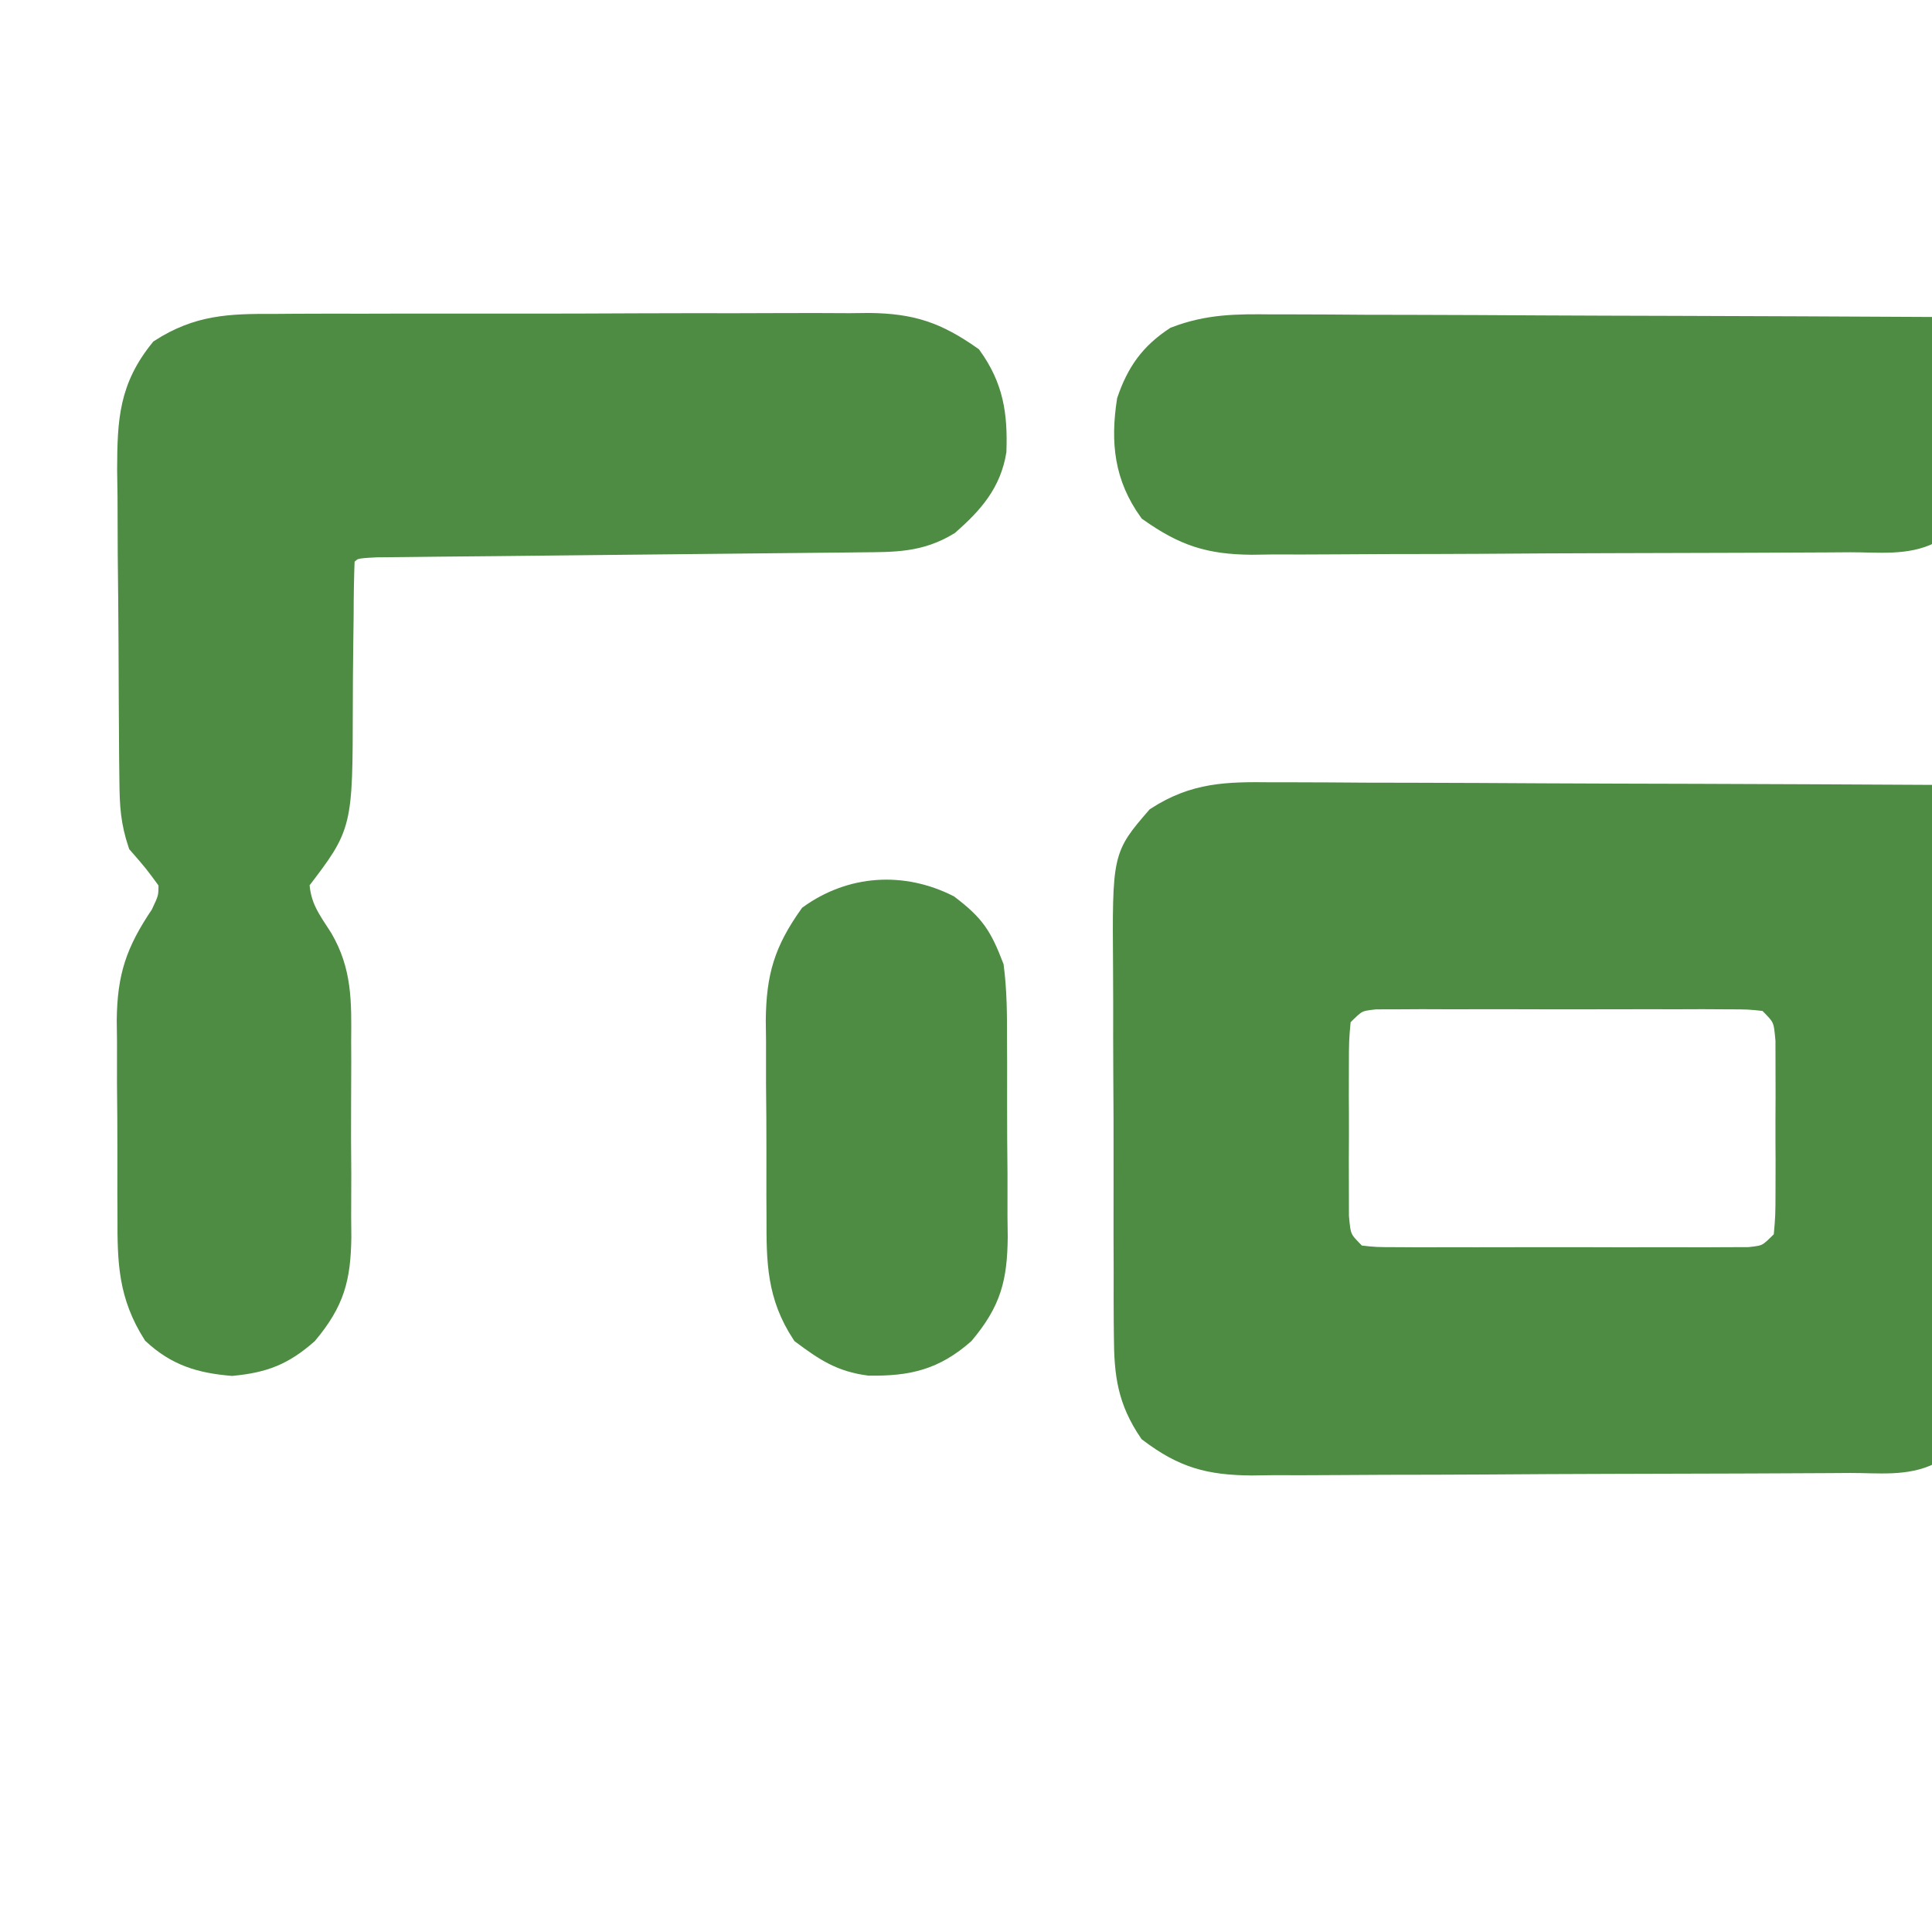
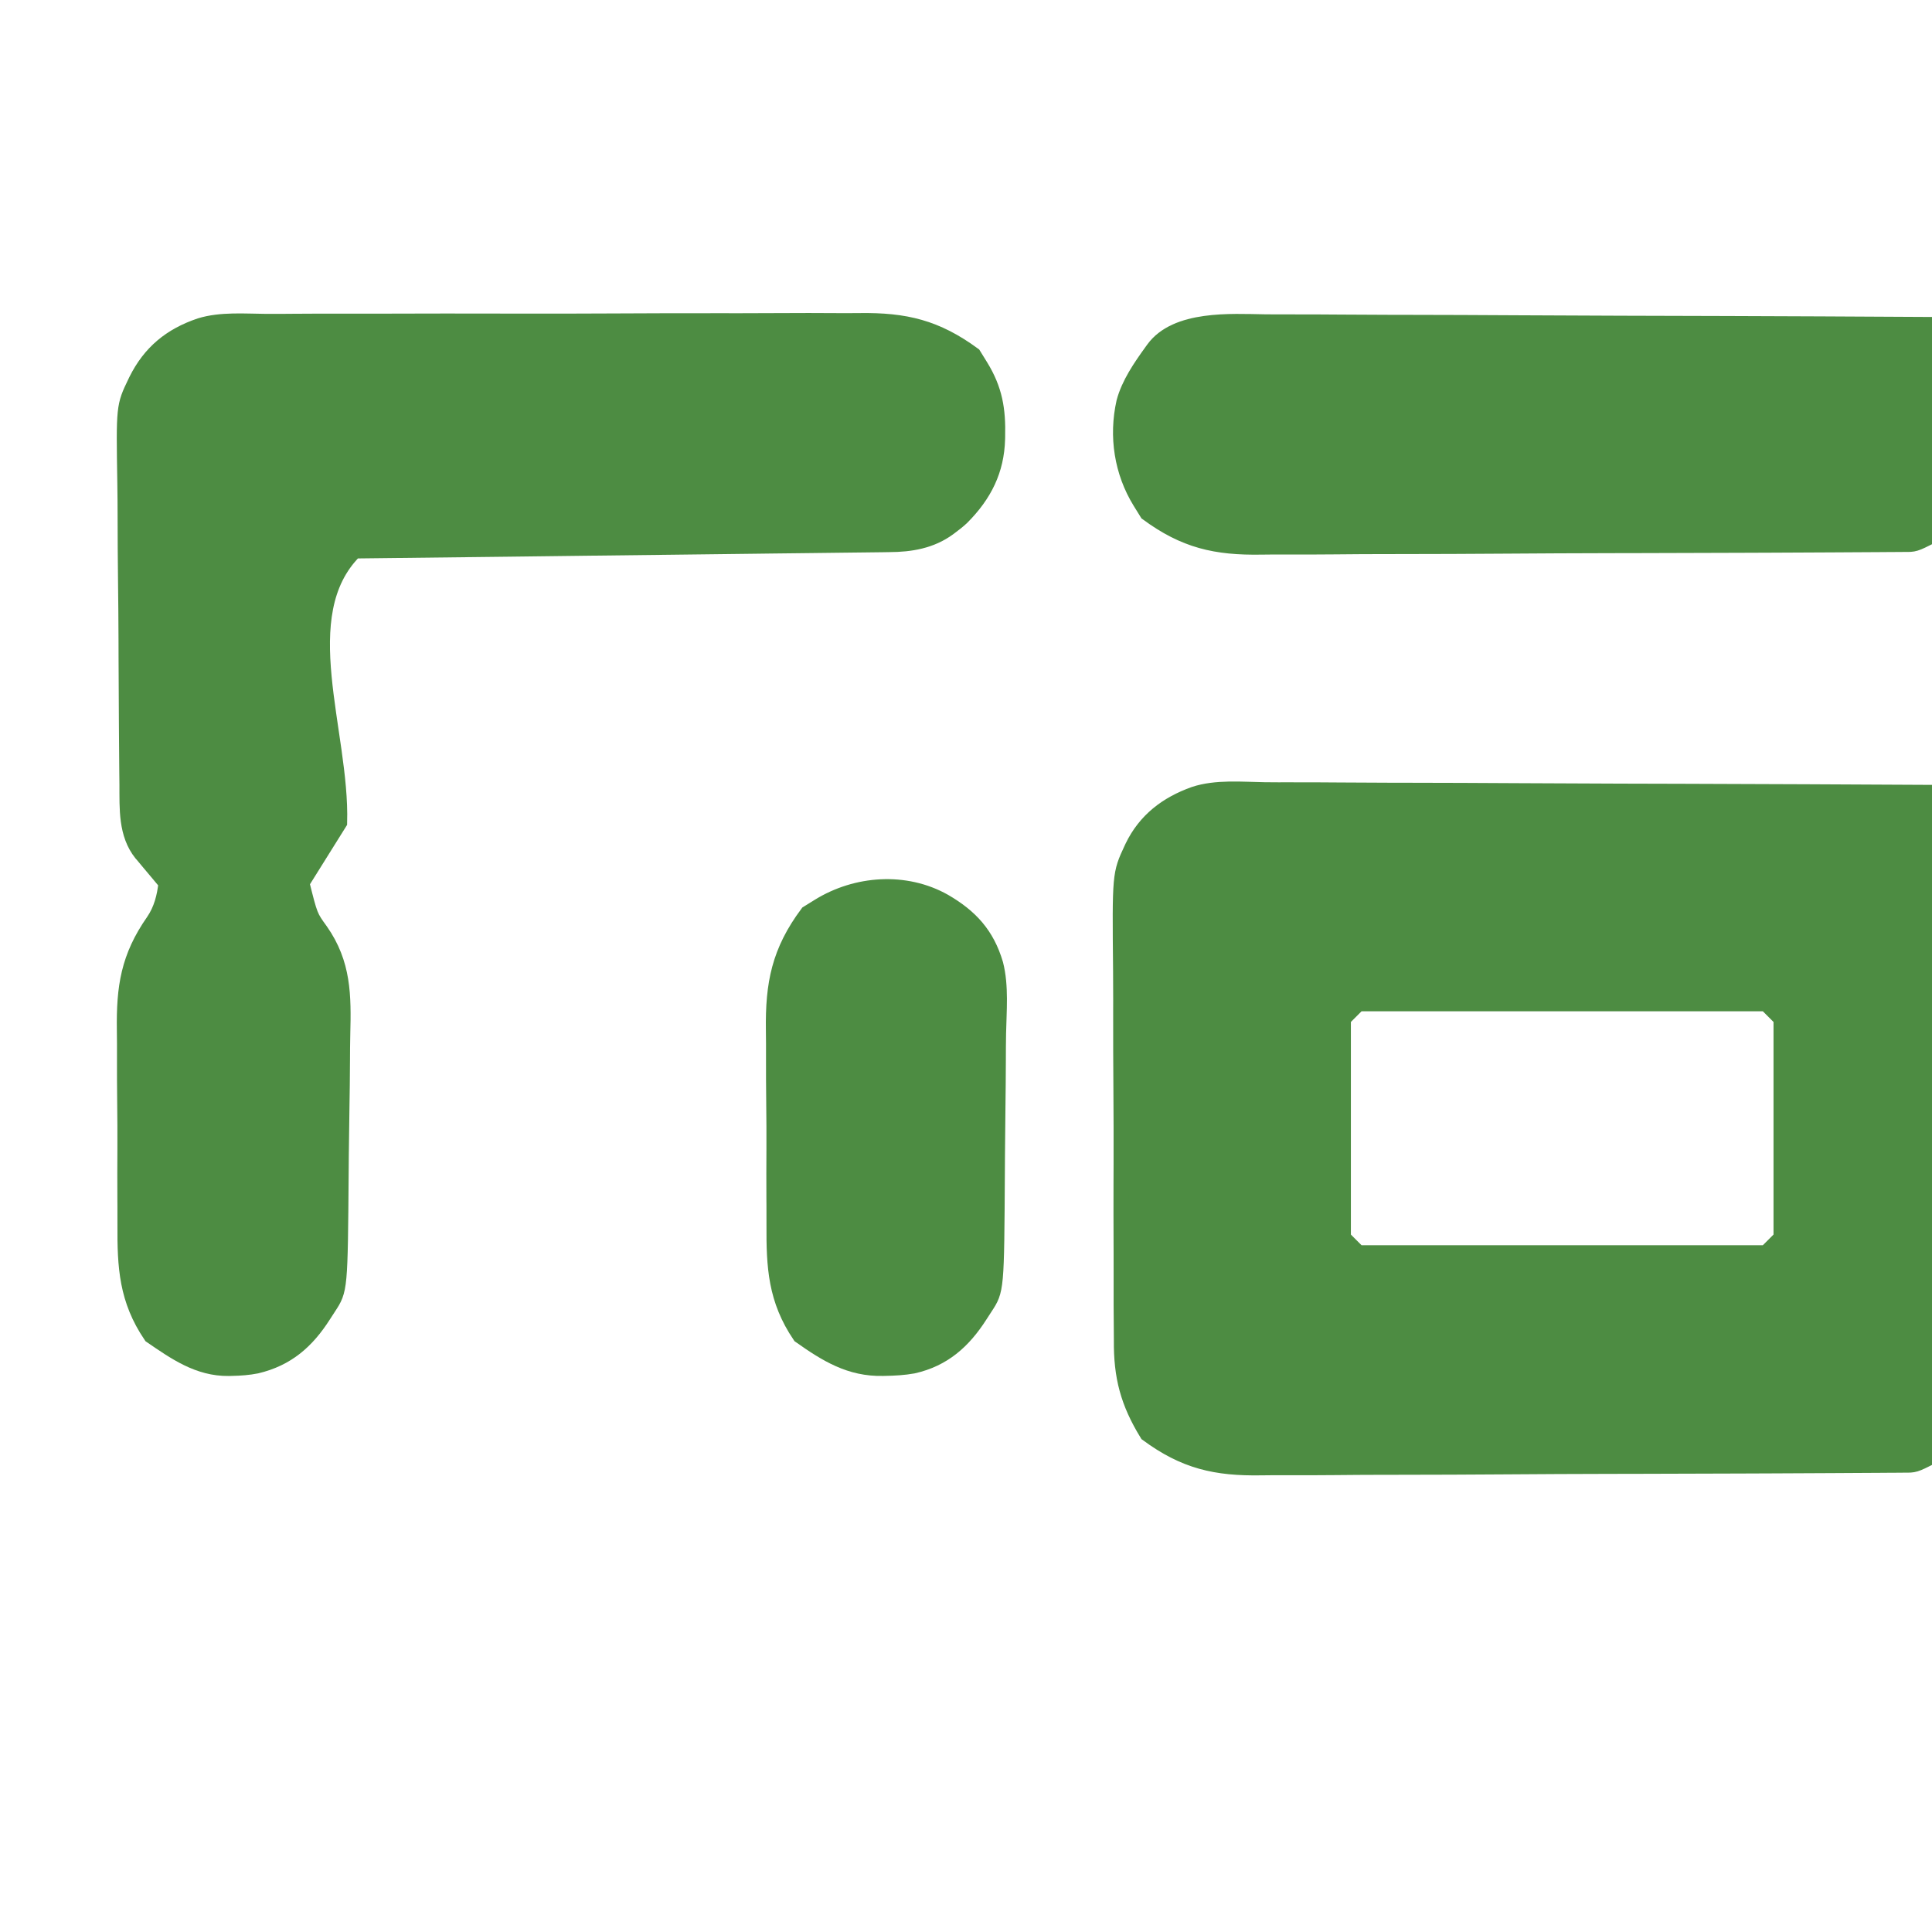
<svg xmlns="http://www.w3.org/2000/svg" data-engine="binary-alpha-mono" width="256" height="256" viewBox="0 0 256 256">
-   <path d="M0 0 C0.458 -0.003 0.458 -0.003 2.776 -0.021 C5.795 -0.039 8.812 -0.035 11.83 -0.03 C13.935 -0.034 16.04 -0.039 18.144 -0.045 C22.551 -0.054 26.958 -0.052 31.366 -0.042 C37.006 -0.031 42.646 -0.051 48.286 -0.08 C52.631 -0.098 56.976 -0.098 61.321 -0.092 C63.401 -0.092 65.48 -0.098 67.559 -0.111 C70.469 -0.125 73.379 -0.115 76.289 -0.098 C77.143 -0.107 77.996 -0.117 78.876 -0.127 C84.623 -0.056 87.988 1.078 92.709 4.404 C95.671 8.513 96.24 12.276 96.065 17.224 C95.35 21.606 92.887 24.369 89.647 27.217 C85.662 29.659 82.166 29.55 77.592 29.593 C76.871 29.602 76.15 29.61 75.408 29.619 C73.845 29.636 72.281 29.651 70.718 29.664 C68.248 29.685 65.777 29.712 63.307 29.741 C57.173 29.811 51.04 29.87 44.907 29.93 C39.721 29.981 34.535 30.036 29.349 30.096 C26.909 30.123 24.468 30.143 22.028 30.164 C20.541 30.18 19.055 30.197 17.568 30.215 C16.916 30.221 16.916 30.221 13.619 30.253 C10.709 30.404 10.709 30.404 9.709 31.404 C9.611 33.902 9.572 36.378 9.569 38.877 C9.55 40.432 9.531 41.987 9.51 43.543 C9.481 45.996 9.459 48.448 9.459 50.902 C9.436 66.909 9.436 66.909 3.709 74.404 C3.881 77.398 5.09 78.993 6.739 81.537 C9.366 86.012 9.287 90.197 9.24 95.283 C9.244 96.213 9.248 97.144 9.252 98.102 C9.255 100.059 9.247 102.017 9.231 103.974 C9.209 106.961 9.231 109.946 9.256 112.933 C9.253 114.842 9.248 116.75 9.24 118.658 C9.249 119.546 9.257 120.433 9.265 121.348 C9.182 126.858 8.371 130.028 4.709 134.404 C1.437 137.28 -1.164 138.296 -5.541 138.717 C-9.875 138.355 -13.069 137.387 -16.291 134.404 C-19.625 129.138 -19.744 124.691 -19.724 118.658 C-19.73 117.729 -19.735 116.799 -19.74 115.842 C-19.747 113.883 -19.745 111.923 -19.737 109.964 C-19.728 106.979 -19.757 103.996 -19.789 101.011 C-19.79 99.102 -19.79 97.192 -19.787 95.283 C-19.798 94.397 -19.809 93.512 -19.821 92.599 C-19.755 86.675 -18.604 83.322 -15.291 78.404 C-14.291 76.279 -14.291 76.279 -14.291 74.404 C-16.166 71.842 -16.166 71.842 -18.291 69.404 C-19.308 66.353 -19.435 64.23 -19.468 61.034 C-19.481 59.936 -19.493 58.837 -19.507 57.706 C-19.514 56.518 -19.521 55.331 -19.529 54.107 C-19.537 52.885 -19.545 51.663 -19.553 50.404 C-19.567 47.815 -19.578 45.226 -19.586 42.636 C-19.603 38.684 -19.647 34.732 -19.691 30.779 C-19.701 28.263 -19.71 25.748 -19.717 23.232 C-19.734 22.053 -19.752 20.873 -19.77 19.658 C-19.752 13.059 -19.529 8.612 -15.291 3.404 C-10.179 0.107 -5.878 -0.031 0 0 Z " fill="#4D8C42" transform="translate(36.2908,42.5959)" stroke="#4D8C42" stroke-width="2" />
-   <path d="M0 0 C0.947 -0 1.894 -0.001 2.87 -0.001 C5.986 0.001 9.103 0.024 12.219 0.048 C14.385 0.053 16.552 0.057 18.718 0.06 C24.409 0.072 30.101 0.101 35.792 0.135 C41.604 0.165 47.415 0.179 53.227 0.194 C64.623 0.226 76.019 0.279 87.415 0.341 C87.415 9.581 87.415 18.821 87.415 28.341 C84.059 30.018 80.269 29.506 76.578 29.518 C75.662 29.524 74.747 29.531 73.803 29.538 C70.763 29.557 67.724 29.569 64.684 29.579 C63.647 29.583 62.609 29.587 61.54 29.591 C56.047 29.612 50.553 29.626 45.06 29.636 C39.388 29.647 33.717 29.681 28.045 29.721 C23.683 29.747 19.321 29.755 14.958 29.759 C12.868 29.764 10.777 29.776 8.687 29.794 C5.757 29.818 2.828 29.817 -0.102 29.811 C-0.532 29.817 -0.532 29.817 -2.708 29.849 C-8.481 29.8 -11.847 28.687 -16.585 25.341 C-19.959 20.661 -20.451 15.931 -19.585 10.341 C-18.278 6.506 -16.476 3.925 -13.036 1.667 C-8.558 -0.054 -4.753 -0.058 0 0 Z " fill="#4D8C42" transform="translate(168.585,42.6594)" stroke="#4D8C42" stroke-width="2" />
-   <path d="M0 0 C0.947 -0 1.894 -0.001 2.87 -0.001 C5.986 0.001 9.103 0.024 12.219 0.048 C14.385 0.053 16.552 0.057 18.718 0.06 C24.409 0.072 30.101 0.101 35.792 0.135 C42.626 0.171 49.46 0.184 56.294 0.202 C66.668 0.231 77.041 0.288 87.415 0.341 C87.415 29.381 87.415 58.421 87.415 88.341 C84.059 90.019 80.269 89.506 76.578 89.518 C75.662 89.524 74.747 89.531 73.803 89.537 C70.763 89.557 67.724 89.569 64.684 89.579 C63.647 89.583 62.609 89.587 61.54 89.591 C56.047 89.612 50.553 89.626 45.06 89.636 C39.388 89.647 33.717 89.681 28.045 89.721 C23.683 89.747 19.321 89.755 14.958 89.759 C12.868 89.764 10.777 89.775 8.687 89.794 C5.757 89.818 2.828 89.817 -0.102 89.811 C-0.962 89.823 -1.822 89.836 -2.708 89.849 C-8.478 89.8 -11.942 88.86 -16.585 85.341 C-19.501 81.044 -19.966 77.565 -19.989 72.436 C-19.996 71.774 -20.003 71.111 -20.01 70.429 C-20.029 68.254 -20.025 66.081 -20.019 63.907 C-20.024 62.385 -20.029 60.864 -20.035 59.342 C-20.044 56.159 -20.041 52.976 -20.032 49.792 C-20.02 45.726 -20.04 41.66 -20.069 37.594 C-20.088 34.453 -20.087 31.312 -20.082 28.172 C-20.082 26.673 -20.088 25.174 -20.1 23.676 C-20.207 8.693 -20.207 8.693 -15.585 3.341 C-10.383 -0.026 -5.983 -0.073 0 0 Z M9.415 30.341 C9.156 33.198 9.156 33.198 9.149 36.809 C9.146 38.102 9.144 39.395 9.141 40.727 C9.145 41.402 9.149 42.077 9.154 42.772 C9.165 44.833 9.154 46.893 9.141 48.954 C9.144 50.247 9.146 51.54 9.149 52.872 C9.151 54.064 9.153 55.255 9.156 56.483 C9.415 59.341 9.415 59.341 11.415 61.341 C13.692 61.594 13.692 61.594 16.567 61.599 C17.641 61.606 18.716 61.612 19.823 61.618 C20.988 61.614 22.152 61.61 23.352 61.606 C24.543 61.608 25.734 61.61 26.961 61.612 C29.483 61.613 32.005 61.61 34.527 61.601 C38.398 61.591 42.27 61.601 46.141 61.614 C48.586 61.613 51.032 61.61 53.477 61.606 C54.059 61.608 54.059 61.608 57.006 61.618 C58.081 61.612 59.155 61.606 60.262 61.599 C61.211 61.598 62.16 61.596 63.138 61.594 C65.415 61.341 65.415 61.341 67.415 59.341 C67.673 56.483 67.673 56.483 67.68 52.872 C67.683 51.579 67.685 50.286 67.688 48.954 C67.684 48.279 67.68 47.605 67.675 46.909 C67.665 44.848 67.675 42.788 67.688 40.727 C67.685 39.434 67.683 38.141 67.68 36.809 C67.678 35.618 67.676 34.426 67.673 33.198 C67.415 30.341 67.415 30.341 65.415 28.341 C63.138 28.087 63.138 28.087 60.262 28.082 C59.725 28.079 59.725 28.079 57.006 28.063 C56.424 28.065 56.424 28.065 53.477 28.075 C52.286 28.073 51.095 28.071 49.868 28.069 C47.346 28.068 44.824 28.072 42.302 28.08 C38.431 28.09 34.56 28.08 30.688 28.067 C28.243 28.069 25.797 28.071 23.352 28.075 C22.188 28.071 21.023 28.067 19.823 28.063 C18.748 28.069 17.674 28.075 16.567 28.082 C15.618 28.083 14.669 28.085 13.692 28.087 C11.415 28.341 11.415 28.341 9.415 30.341 Z " fill="#4D8C42" transform="translate(168.585,104.659)" stroke="#4D8C42" stroke-width="2" />
-   <path d="M0 0 C3.571 2.714 4.526 4.216 6.125 8.375 C6.554 11.639 6.569 14.867 6.559 18.156 C6.564 19.088 6.569 20.02 6.574 20.98 C6.581 22.943 6.58 24.906 6.571 26.87 C6.563 29.866 6.591 32.86 6.623 35.855 C6.625 37.768 6.624 39.681 6.621 41.594 C6.627 42.039 6.627 42.039 6.655 44.293 C6.594 49.819 5.804 52.988 2.125 57.375 C-1.853 60.871 -5.433 61.74 -10.746 61.652 C-14.596 61.151 -16.749 59.705 -19.875 57.375 C-23.284 52.199 -23.328 47.615 -23.309 41.629 C-23.314 40.7 -23.319 39.77 -23.325 38.813 C-23.331 36.854 -23.33 34.894 -23.321 32.935 C-23.312 29.95 -23.341 26.967 -23.373 23.982 C-23.375 22.073 -23.374 20.163 -23.371 18.254 C-23.382 17.368 -23.394 16.483 -23.405 15.57 C-23.339 9.675 -22.311 6.205 -18.875 1.375 C-13.213 -2.707 -6.228 -3.147 0 0 Z " fill="#4D8C42" transform="translate(125.875,119.625)" stroke="#4D8C42" stroke-width="2" />
+   <path d="M0 0 C1.138 0.008 2.276 -0.002 3.415 -0.013 C5.644 -0.032 7.873 -0.035 10.102 -0.029 C12.054 -0.025 14.005 -0.026 15.957 -0.031 C16.22 -0.032 16.484 -0.033 16.747 -0.034 C17.144 -0.035 17.542 -0.036 17.939 -0.037 C21.623 -0.048 25.308 -0.053 28.992 -0.045 C29.062 -0.044 29.062 -0.044 29.412 -0.044 C30.535 -0.041 31.659 -0.039 32.782 -0.036 C37.16 -0.026 41.538 -0.034 45.916 -0.057 C50.854 -0.084 55.792 -0.096 60.73 -0.089 C61.258 -0.089 61.787 -0.088 62.315 -0.087 C62.38 -0.087 62.38 -0.087 62.709 -0.087 C64.657 -0.084 66.605 -0.092 68.553 -0.106 C70.772 -0.121 72.992 -0.121 75.212 -0.103 C76.341 -0.095 77.469 -0.092 78.599 -0.108 C84.659 -0.189 88.755 0.779 93.703 4.409 C93.944 4.797 94.184 5.186 94.424 5.575 C94.491 5.684 94.559 5.793 94.629 5.906 C96.551 9.021 96.981 11.677 96.89 15.284 C96.888 15.386 96.885 15.489 96.883 15.595 C96.772 19.722 95.163 22.96 92.169 25.972 C91.686 26.425 91.175 26.832 90.64 27.222 C90.565 27.278 90.489 27.335 90.411 27.394 C88.078 29.107 85.359 29.558 82.533 29.567 C82.225 29.572 81.917 29.577 81.609 29.582 C80.946 29.593 80.283 29.601 79.62 29.606 C78.633 29.613 77.647 29.626 76.661 29.64 C75.001 29.664 73.341 29.683 71.681 29.7 C70.04 29.716 68.398 29.735 66.757 29.756 C66.654 29.757 66.552 29.759 66.447 29.76 C65.927 29.767 65.406 29.774 64.886 29.78 C61.211 29.828 57.536 29.871 53.86 29.912 C50.292 29.951 46.723 29.993 43.154 30.037 C43.044 30.038 42.934 30.04 42.821 30.041 C41.714 30.055 40.608 30.068 39.501 30.082 C37.248 30.11 34.994 30.138 32.741 30.165 C32.637 30.167 32.533 30.168 32.427 30.169 C25.519 30.254 18.611 30.332 11.703 30.409 C3.205 38.907 10.046 54.395 9.703 66.409 C8.053 69.049 6.403 71.689 4.703 74.409 C5.806 78.823 5.806 78.823 7.194 80.735 C10.239 85.08 10.248 89.305 10.117 94.456 C10.088 95.637 10.082 96.817 10.078 97.998 C10.069 100.102 10.043 102.205 10.005 104.309 C9.968 106.346 9.94 108.384 9.923 110.422 C9.922 110.549 9.921 110.675 9.919 110.806 C9.914 111.441 9.909 112.076 9.904 112.712 C9.781 128.315 9.781 128.315 8.245 130.662 C8.018 131.01 7.792 131.359 7.567 131.709 C5.354 135.165 2.755 137.446 -1.297 138.409 C-2.376 138.623 -3.449 138.7 -4.547 138.722 C-4.694 138.726 -4.841 138.729 -4.992 138.734 C-9.02 138.783 -12.09 136.606 -15.297 134.409 C-18.542 129.622 -18.765 125.296 -18.735 119.688 C-18.731 118.881 -18.732 118.075 -18.738 117.269 C-18.738 117.152 -18.739 117.036 -18.74 116.915 C-18.741 116.679 -18.743 116.442 -18.744 116.205 C-18.758 114.001 -18.753 111.799 -18.741 109.596 C-18.731 107.599 -18.744 105.603 -18.768 103.607 C-18.793 101.535 -18.802 99.464 -18.796 97.392 C-18.792 96.237 -18.794 95.084 -18.812 93.929 C-18.895 88.192 -18.298 84.224 -14.97 79.462 C-13.929 77.938 -13.498 76.229 -13.297 74.409 C-13.345 74.353 -13.393 74.297 -13.442 74.239 C-13.951 73.643 -14.453 73.042 -14.951 72.438 C-15.137 72.214 -15.324 71.992 -15.513 71.772 C-15.788 71.45 -16.056 71.123 -16.324 70.796 C-16.407 70.702 -16.489 70.608 -16.574 70.511 C-18.64 67.933 -18.458 64.54 -18.472 61.429 C-18.476 60.758 -18.485 60.087 -18.494 59.416 C-18.514 57.801 -18.524 56.186 -18.533 54.57 C-18.536 53.959 -18.54 53.348 -18.545 52.736 C-18.563 50.031 -18.579 47.326 -18.587 44.621 C-18.588 43.961 -18.59 43.301 -18.592 42.642 C-18.593 42.559 -18.593 42.559 -18.594 42.145 C-18.602 39.498 -18.627 36.852 -18.66 34.206 C-18.693 31.474 -18.711 28.743 -18.714 26.012 C-18.716 24.483 -18.725 22.956 -18.751 21.428 C-18.916 11.258 -18.916 11.258 -17.378 8.059 C-17.339 7.977 -17.299 7.896 -17.259 7.812 C-15.423 4.112 -12.699 1.872 -8.79 0.553 C-6.043 -0.299 -2.839 -0.021 0 0 Z " fill="#4D8C42" transform="translate(35.2971,42.5909)" stroke="#4D8C42" stroke-width="2" />
+   <path d="M0 0 C1.177 0.016 2.353 0.014 3.53 0.012 C5.701 0.008 7.871 0.018 10.041 0.036 C12.185 0.053 14.329 0.065 16.474 0.068 C16.541 0.068 16.541 0.068 16.88 0.069 C17.561 0.07 18.242 0.071 18.923 0.072 C23.728 0.078 28.533 0.098 33.338 0.127 C38.002 0.154 42.666 0.175 47.329 0.188 C47.401 0.188 47.401 0.188 47.766 0.189 C49.214 0.193 50.661 0.197 52.109 0.201 C55.057 0.208 58.005 0.217 60.954 0.226 C61.089 0.226 61.225 0.227 61.364 0.227 C65.512 0.24 69.66 0.256 73.807 0.276 C73.925 0.276 74.043 0.277 74.164 0.278 C78.923 0.3 83.683 0.327 88.443 0.353 C88.443 9.593 88.443 18.833 88.443 28.353 C86.145 29.502 86.145 29.502 84.732 29.487 C84.572 29.489 84.411 29.492 84.246 29.494 C83.805 29.5 83.364 29.501 82.922 29.5 C82.44 29.5 81.959 29.506 81.477 29.511 C80.523 29.52 79.57 29.524 78.616 29.527 C77.473 29.53 76.329 29.538 75.186 29.547 C72.422 29.568 69.658 29.578 66.894 29.587 C65.583 29.591 64.273 29.597 62.963 29.602 C58.469 29.62 53.975 29.635 49.482 29.642 C49.2 29.643 48.918 29.643 48.636 29.644 C48.496 29.644 48.356 29.644 48.212 29.644 C47.504 29.646 46.796 29.647 46.088 29.648 C46.018 29.648 46.018 29.648 45.662 29.649 C41.117 29.657 36.571 29.68 32.026 29.713 C27.21 29.747 22.394 29.767 17.578 29.77 C17.047 29.77 16.517 29.771 15.986 29.771 C15.921 29.771 15.921 29.771 15.59 29.772 C13.503 29.774 11.416 29.79 9.33 29.81 C7.224 29.831 5.118 29.836 3.012 29.826 C1.875 29.822 0.738 29.823 -0.399 29.843 C-6.484 29.946 -10.593 29.008 -15.557 25.353 C-15.798 24.965 -16.038 24.576 -16.279 24.188 C-16.346 24.079 -16.414 23.97 -16.484 23.858 C-18.918 19.916 -19.652 15.175 -18.631 10.63 C-17.988 8.201 -16.429 5.946 -14.977 3.934 C-14.898 3.825 -14.819 3.716 -14.739 3.604 C-11.723 -0.571 -4.411 -0.063 0 0 Z " fill="#4D8C42" transform="translate(167.557,42.6472)" stroke="#4D8C42" stroke-width="2" />
+   <path d="M0 0 C1.177 0.016 2.353 0.014 3.53 0.012 C5.701 0.008 7.871 0.018 10.041 0.036 C12.185 0.053 14.329 0.065 16.474 0.068 C16.541 0.068 16.541 0.068 16.88 0.069 C17.561 0.07 18.242 0.071 18.923 0.072 C23.728 0.078 28.533 0.098 33.338 0.127 C38.002 0.154 42.666 0.175 47.329 0.188 C47.623 0.189 47.917 0.19 48.211 0.19 C50.601 0.197 52.991 0.203 55.38 0.209 C66.401 0.237 77.422 0.297 88.443 0.353 C88.443 29.393 88.443 58.433 88.443 88.353 C86.145 89.501 86.145 89.501 84.732 89.487 C84.572 89.489 84.411 89.492 84.246 89.494 C83.805 89.501 83.364 89.501 82.922 89.5 C82.44 89.5 81.959 89.506 81.477 89.511 C80.523 89.52 79.57 89.524 78.616 89.527 C77.473 89.53 76.329 89.538 75.186 89.547 C72.422 89.568 69.658 89.578 66.894 89.587 C65.583 89.591 64.273 89.597 62.963 89.602 C58.469 89.62 53.975 89.635 49.482 89.642 C49.2 89.643 48.918 89.643 48.636 89.644 C48.496 89.644 48.356 89.644 48.212 89.644 C47.504 89.646 46.796 89.647 46.088 89.648 C46.018 89.648 46.018 89.648 45.662 89.649 C41.117 89.657 36.571 89.68 32.026 89.713 C27.21 89.747 22.394 89.767 17.578 89.77 C17.047 89.77 16.517 89.771 15.986 89.771 C15.921 89.771 15.921 89.771 15.59 89.772 C13.503 89.774 11.416 89.79 9.33 89.81 C7.224 89.831 5.118 89.836 3.012 89.826 C1.875 89.822 0.738 89.823 -0.399 89.843 C-6.484 89.946 -10.593 89.008 -15.557 85.353 C-18.105 81.198 -19.012 77.772 -18.964 72.926 C-18.96 72.183 -18.97 71.441 -18.979 70.698 C-18.998 69.091 -19.001 67.484 -18.996 65.877 C-18.991 64.47 -18.992 63.063 -18.998 61.656 C-18.998 61.465 -18.999 61.274 -19 61.084 C-19.001 60.797 -19.002 60.509 -19.003 60.222 C-19.014 57.559 -19.019 54.896 -19.011 52.233 C-19.011 52.133 -19.01 52.034 -19.01 51.931 C-19.008 51.12 -19.005 50.31 -19.002 49.5 C-18.992 46.344 -19.001 43.188 -19.024 40.031 C-19.05 36.464 -19.063 32.898 -19.056 29.331 C-19.055 28.948 -19.054 28.566 -19.054 28.184 C-19.053 28.09 -19.053 27.996 -19.053 27.899 C-19.051 26.587 -19.057 25.276 -19.069 23.964 C-19.189 11.179 -19.189 11.179 -17.634 7.835 C-17.594 7.75 -17.555 7.666 -17.515 7.579 C-15.805 4.036 -12.964 1.883 -9.304 0.577 C-6.414 -0.38 -2.999 -0.043 0 0 Z M12.443 28.353 C11.783 29.013 11.123 29.673 10.443 30.353 C10.443 39.923 10.443 49.493 10.443 59.353 C11.103 60.013 11.763 60.673 12.443 61.353 C30.263 61.353 48.083 61.353 66.443 61.353 C67.103 60.693 67.763 60.033 68.443 59.353 C68.443 49.783 68.443 40.213 68.443 30.353 C67.783 29.693 67.123 29.033 66.443 28.353 C48.623 28.353 30.803 28.353 12.443 28.353 Z " fill="#4D8C42" transform="translate(167.557,104.647)" stroke="#4D8C42" stroke-width="2" />
+   <path d="M0 0 C3.454 2.003 5.651 4.369 6.81 8.304 C7.56 11.217 7.244 14.529 7.187 17.506 C7.165 18.69 7.161 19.874 7.158 21.058 C7.151 23.168 7.132 25.277 7.103 27.387 C7.075 29.431 7.054 31.476 7.042 33.521 C7.041 33.648 7.04 33.775 7.039 33.905 C7.035 34.542 7.031 35.179 7.028 35.815 C6.935 51.499 6.935 51.499 5.419 53.816 C5.191 54.164 4.965 54.512 4.741 54.862 C2.547 58.287 -0.08 60.651 -4.123 61.563 C-5.367 61.786 -6.612 61.854 -7.873 61.875 C-7.958 61.877 -8.043 61.879 -8.13 61.881 C-12.509 61.979 -15.637 60.021 -19.123 57.563 C-22.368 52.776 -22.591 48.45 -22.561 42.842 C-22.557 42.035 -22.558 41.229 -22.564 40.422 C-22.564 40.306 -22.565 40.189 -22.566 40.069 C-22.567 39.832 -22.569 39.595 -22.571 39.358 C-22.584 37.155 -22.579 34.952 -22.567 32.749 C-22.558 30.753 -22.57 28.757 -22.594 26.76 C-22.619 24.689 -22.628 22.617 -22.622 20.546 C-22.618 19.391 -22.62 18.237 -22.638 17.083 C-22.728 10.885 -21.883 6.607 -18.123 1.563 C-17.735 1.322 -17.347 1.082 -16.958 0.841 C-16.849 0.774 -16.74 0.706 -16.628 0.636 C-11.649 -2.439 -5.162 -2.91 0 0 Z " fill="#4D8C42" transform="translate(125.123,119.437)" stroke="#4D8C42" stroke-width="2" />
</svg>
